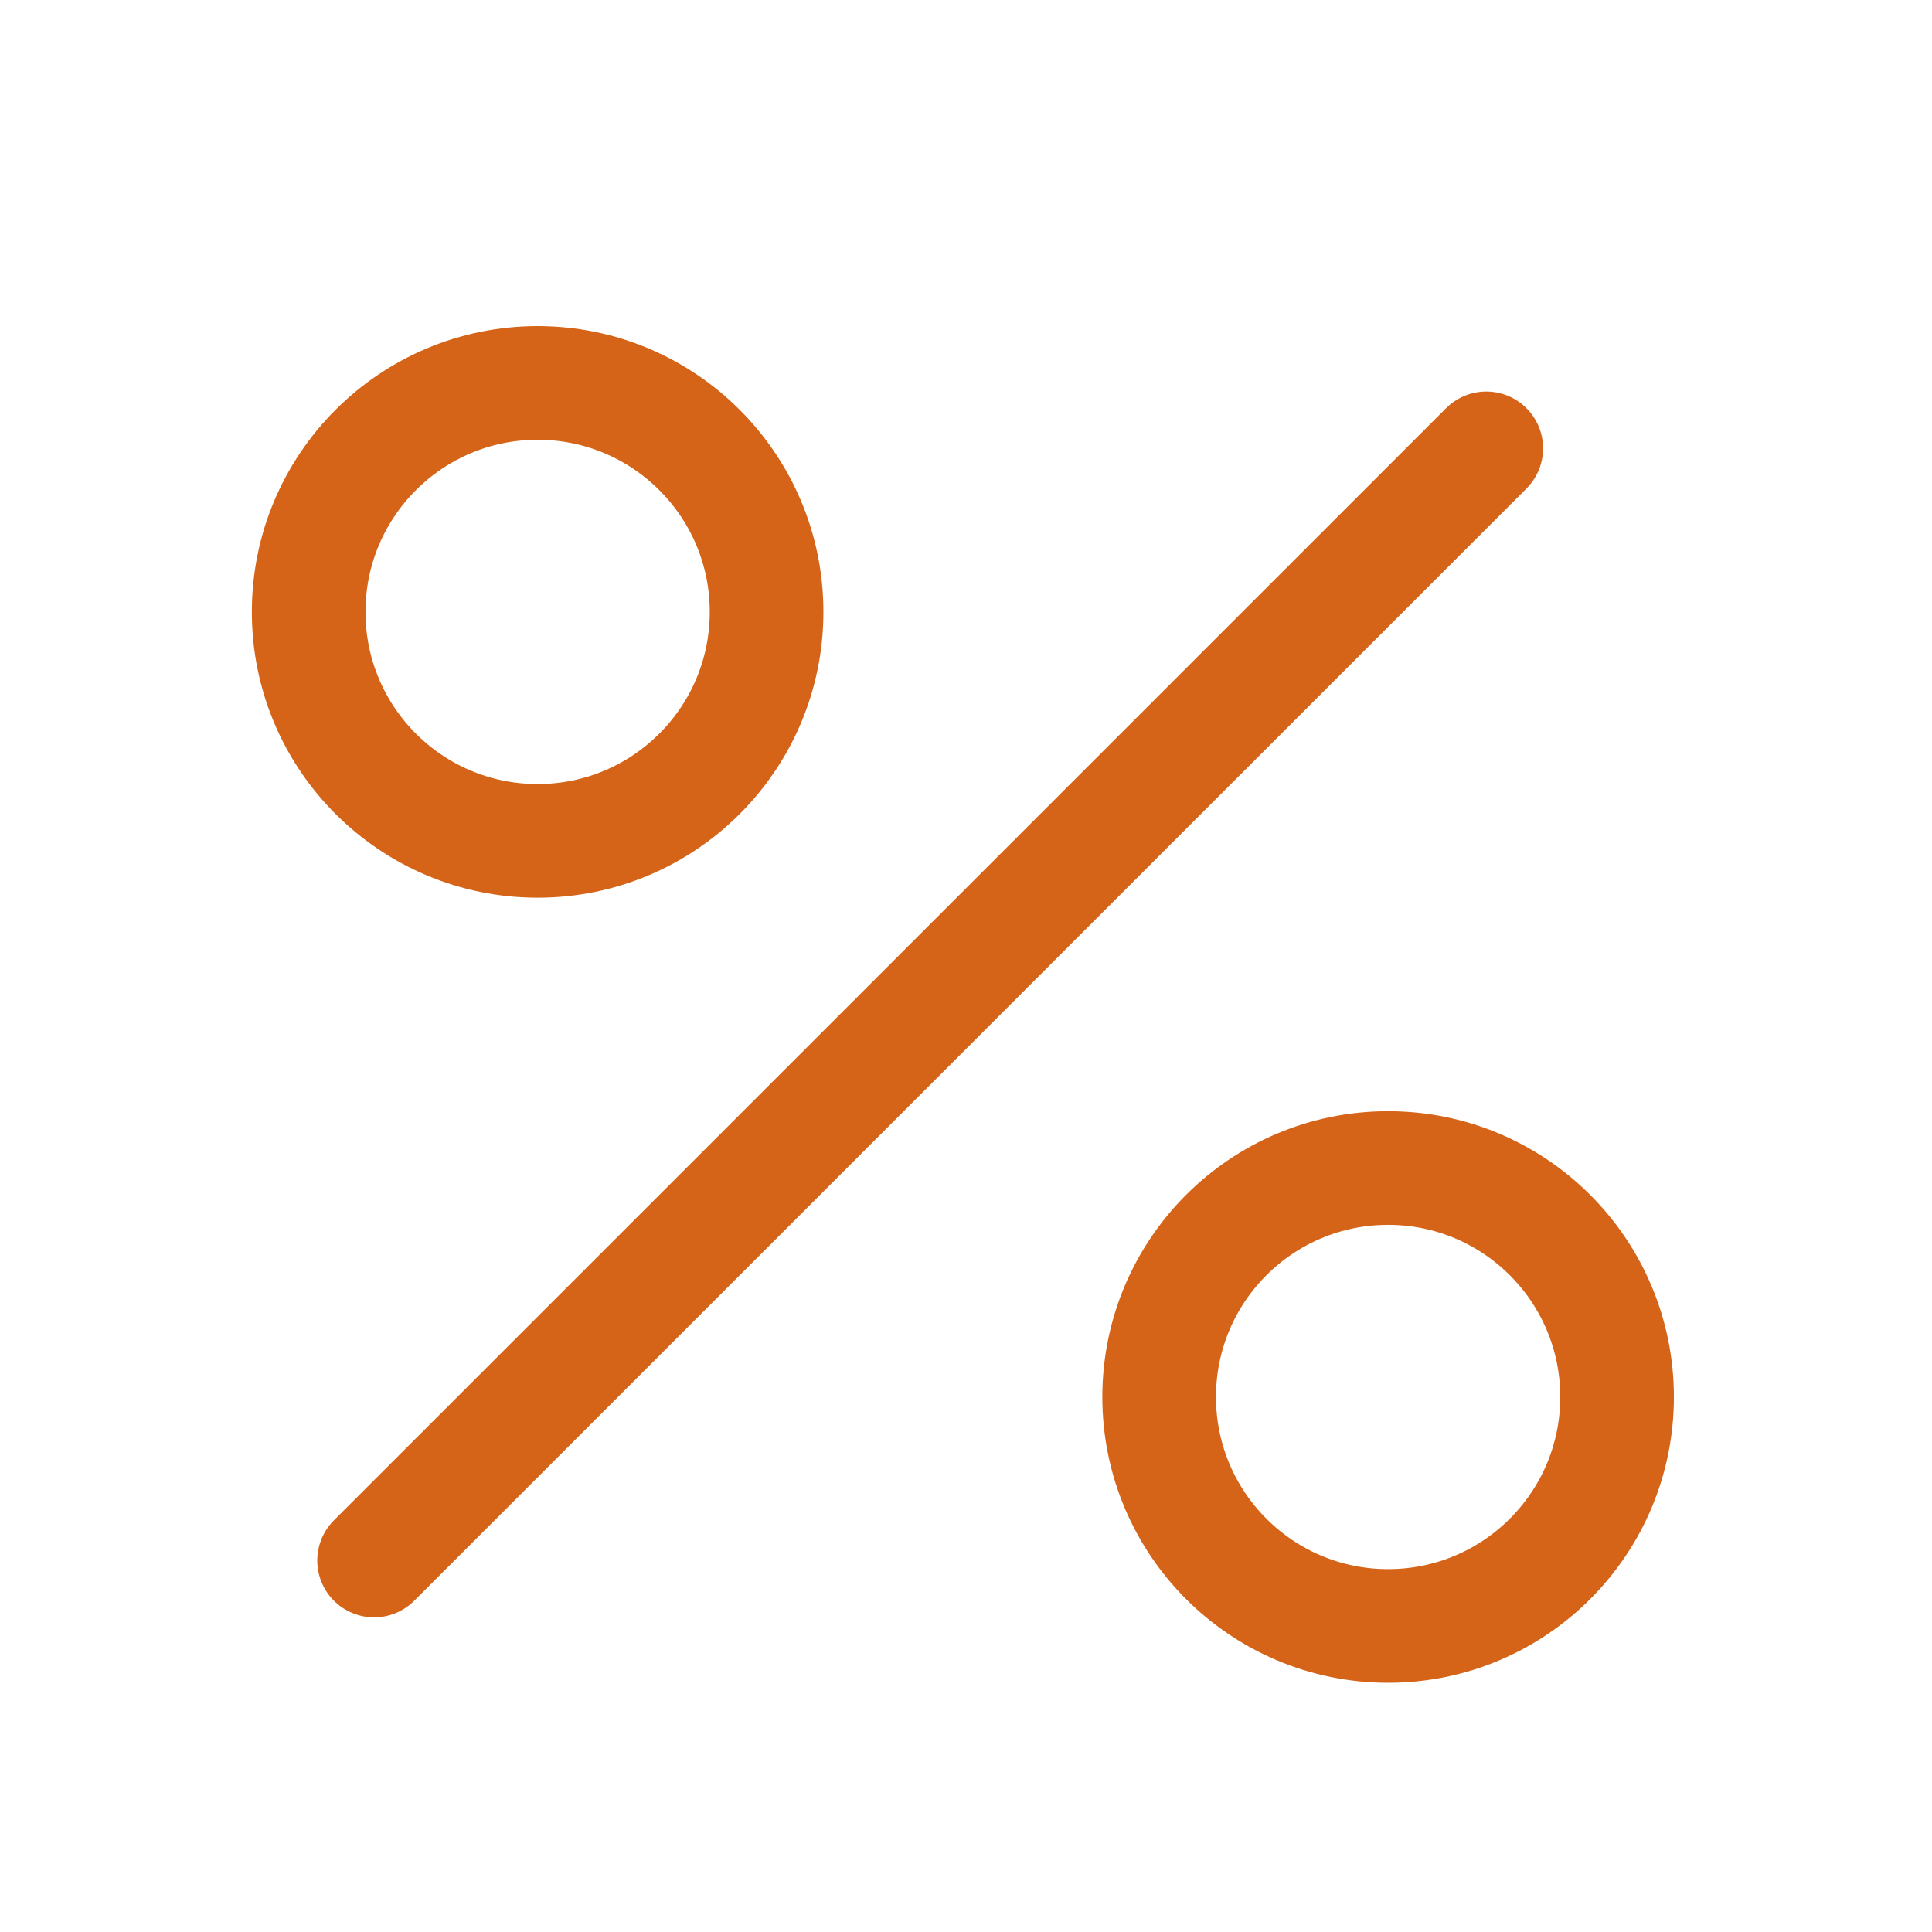
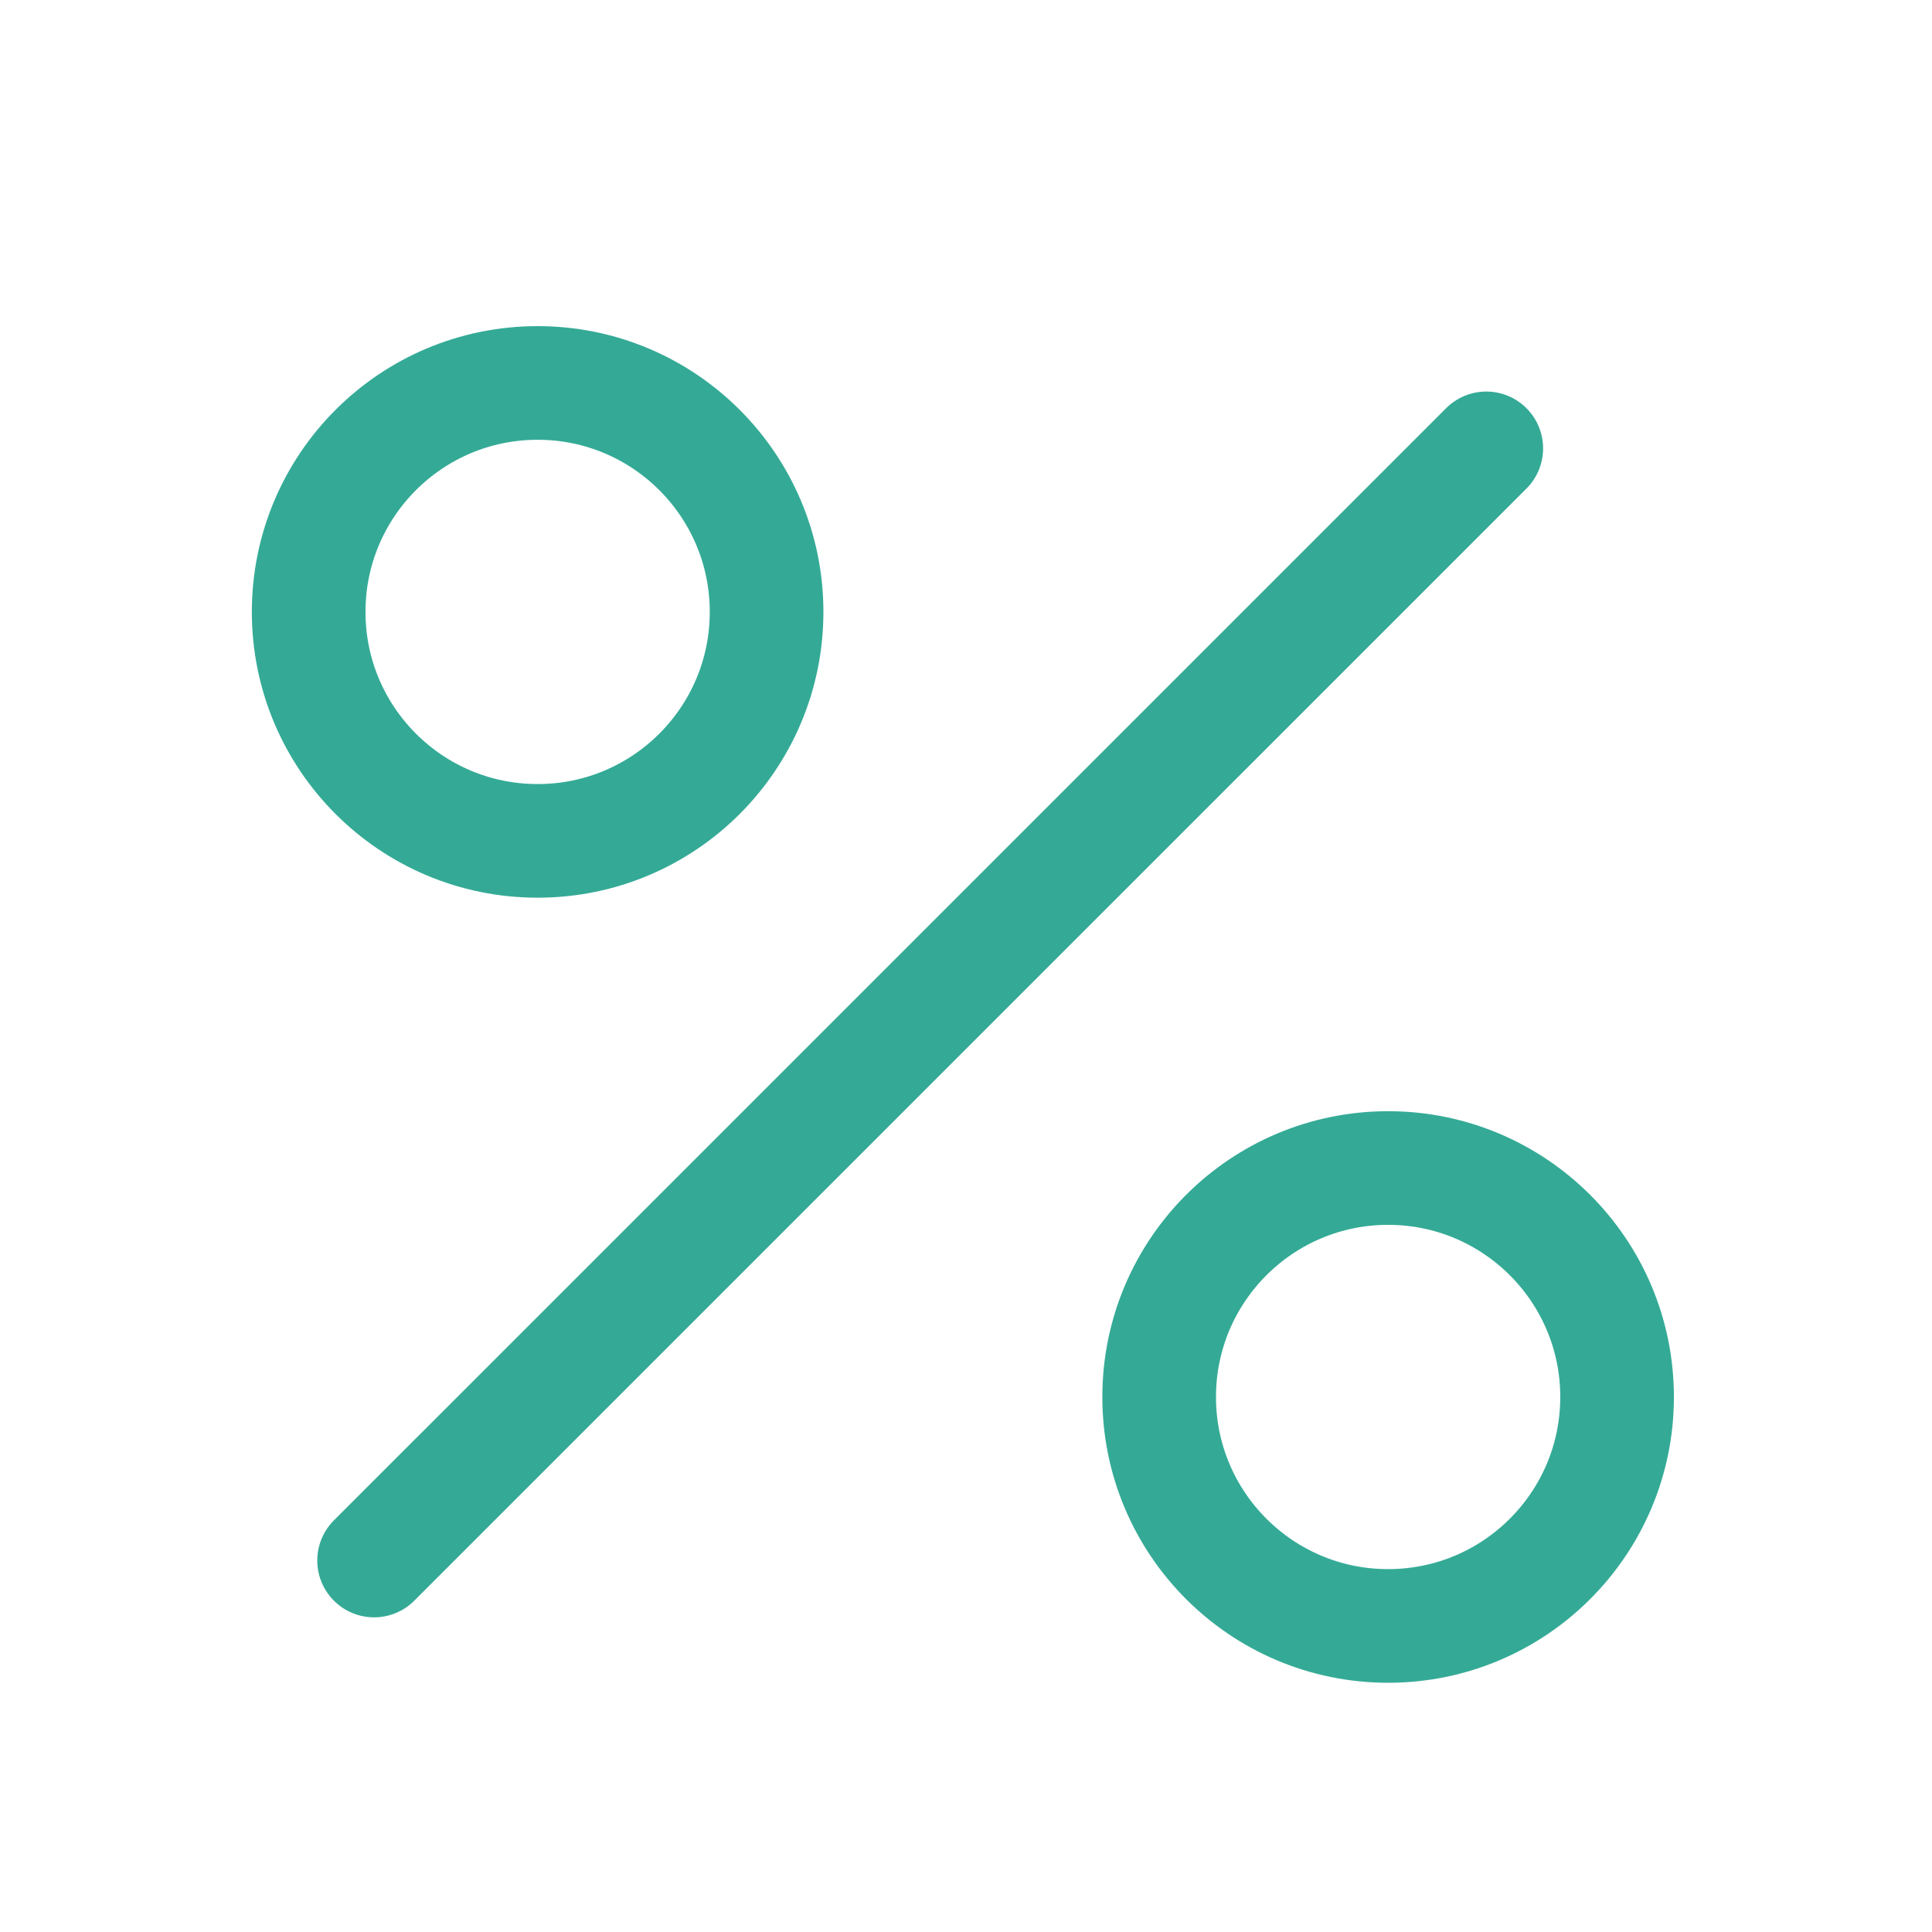
<svg xmlns="http://www.w3.org/2000/svg" width="51" height="51" fill="none">
-   <path d="M9.875 41.194l29.359-29.358" stroke="#D56418" stroke-width="3" stroke-linecap="round" />
-   <circle cx="14.192" cy="16.153" r="6.044" stroke="#D56418" stroke-width="3" stroke-linecap="round" />
-   <circle cx="36.643" cy="36.877" r="6.044" stroke="#D56418" stroke-width="3" stroke-linecap="round" />
+   <path d="M9.875 41.194l29.359-29.358" stroke="#34AA96" stroke-width="3" stroke-linecap="round" />
+   <circle cx="14.192" cy="16.153" r="6.044" stroke="#34AA96" stroke-width="3" stroke-linecap="round" />
+   <circle cx="36.643" cy="36.877" r="6.044" stroke="#34AA96" stroke-width="3" stroke-linecap="round" />
</svg>
